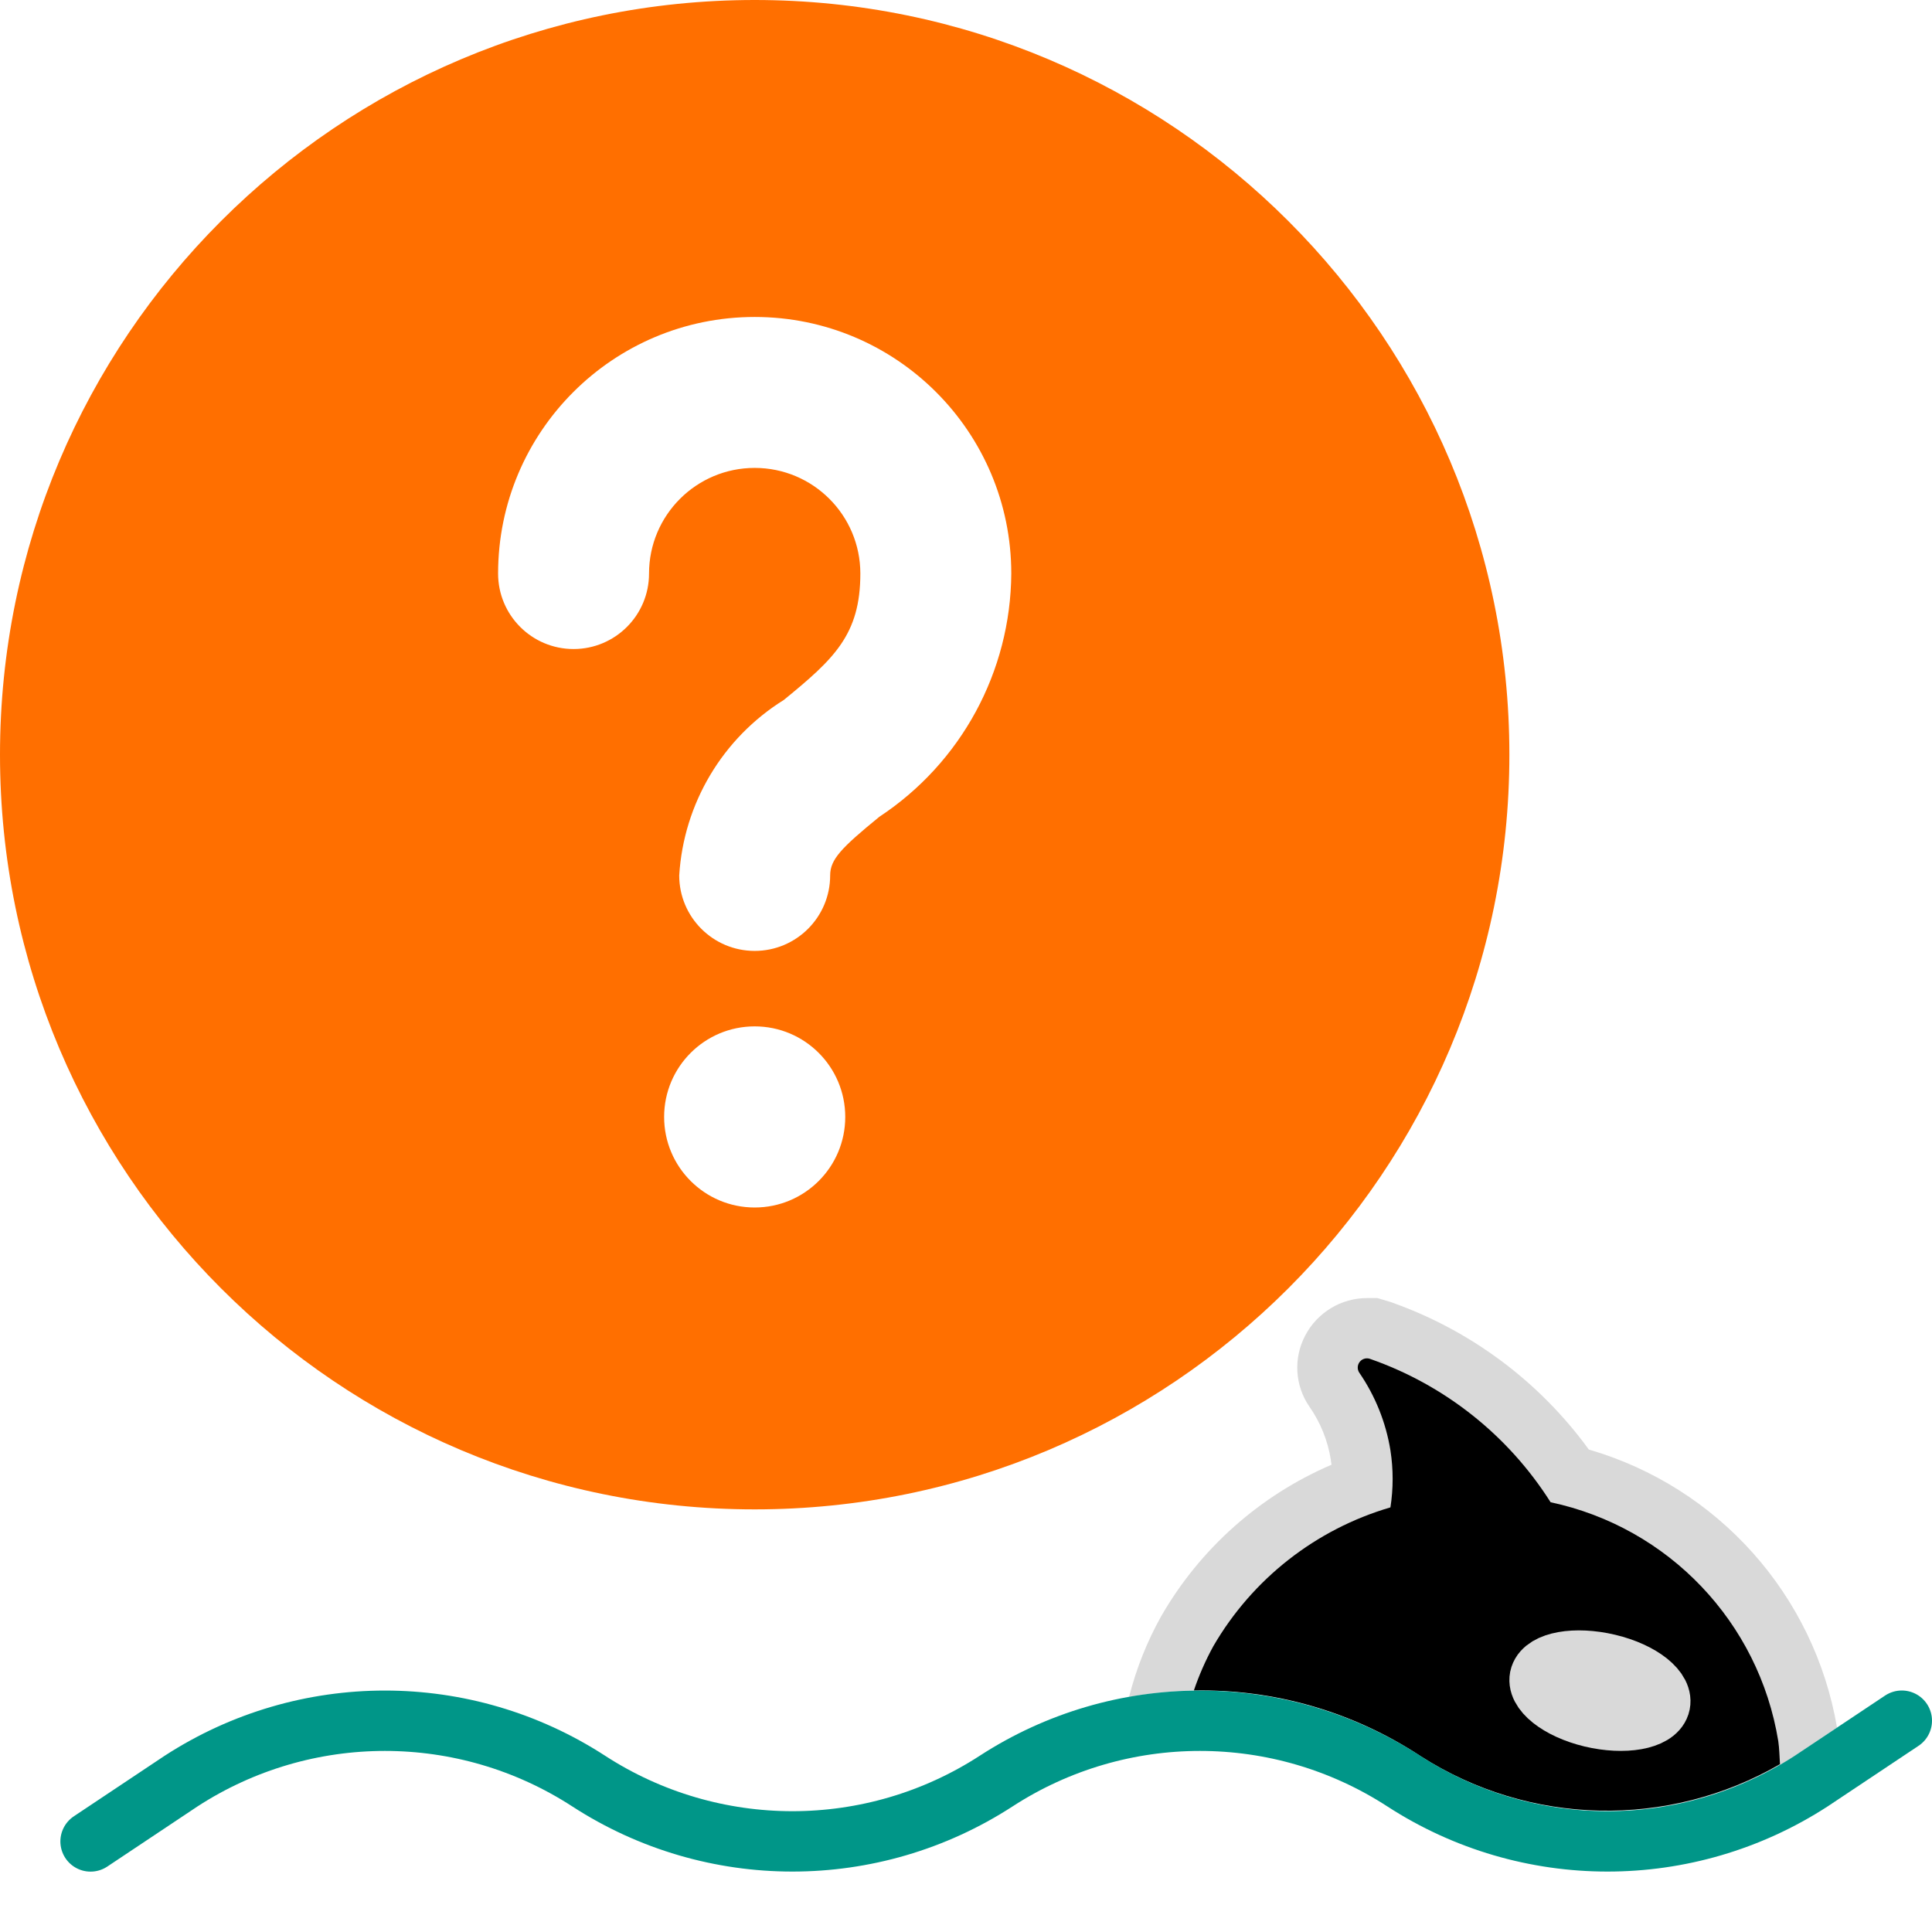
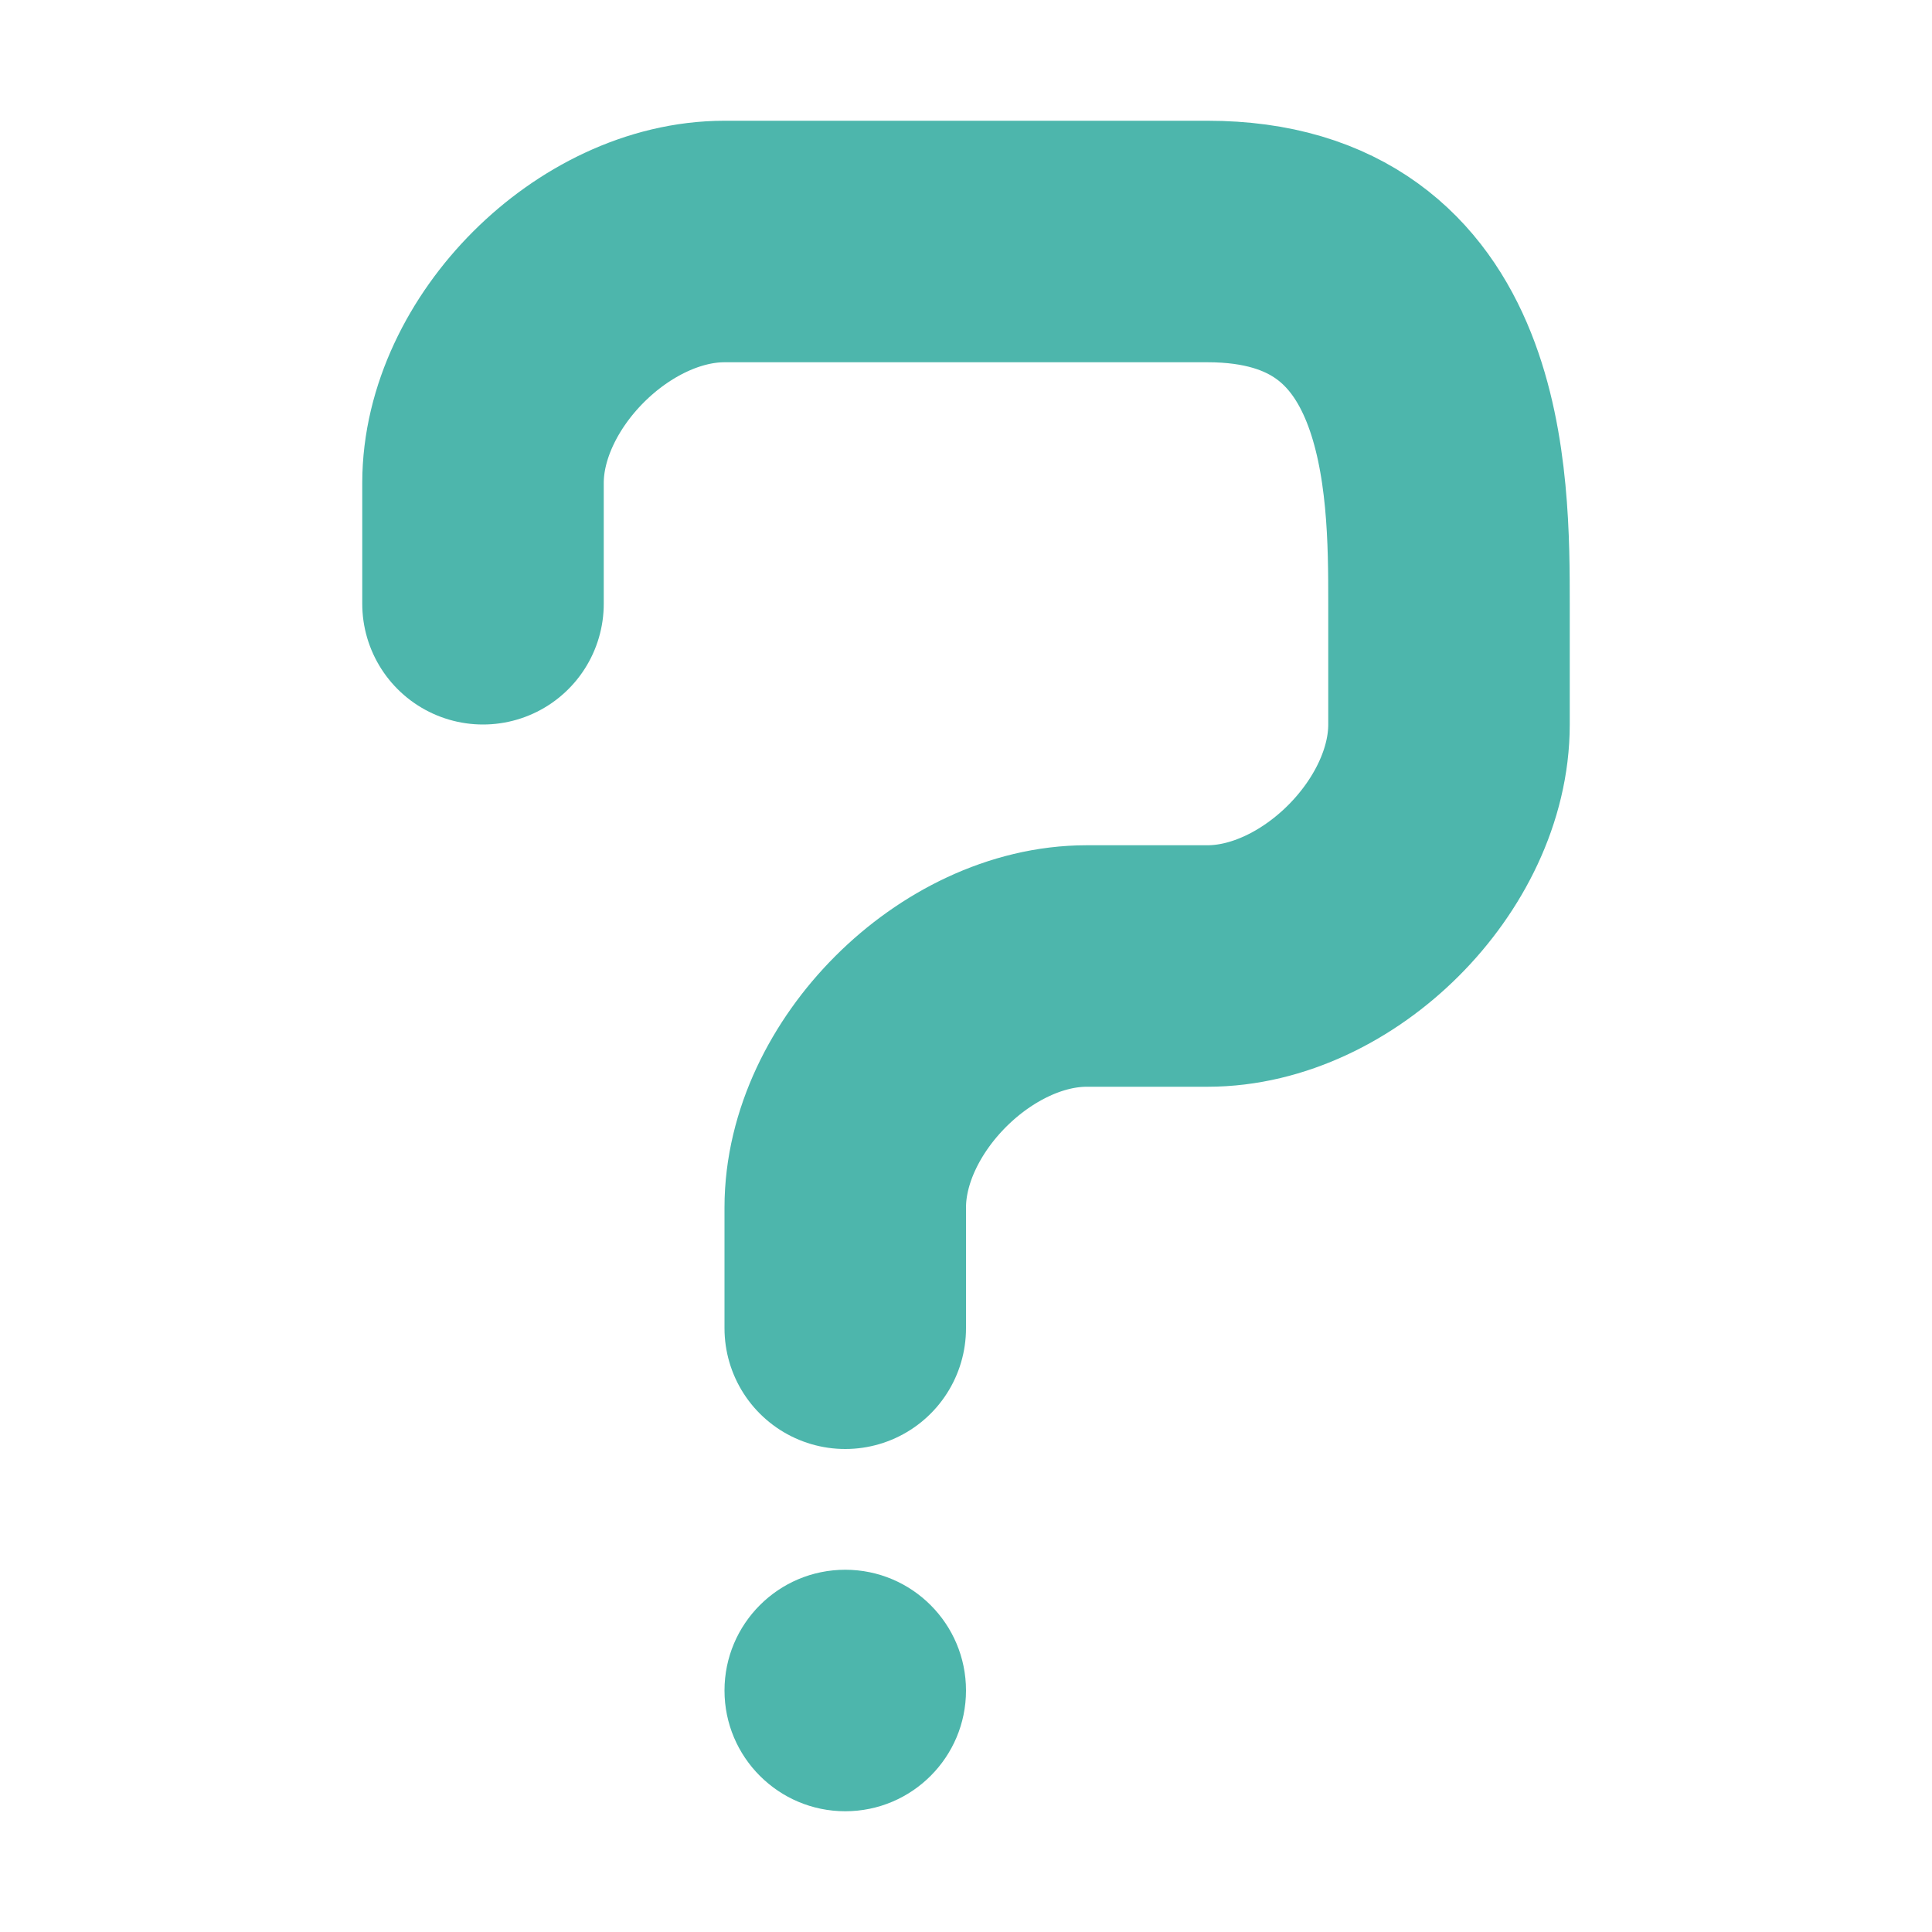
- <svg xmlns="http://www.w3.org/2000/svg" width="32" height="32" viewBox="0 0 32 32">
-   <path d="M23.527,29.084a5.722,5.722,0,0,0,6.2,0l.7-.469a5.816,5.816,0,0,0-4.111-4.606,6.871,6.871,0,0,0-3.285-2.444l-.216-.065h-.169a1.156,1.156,0,0,0-1.027.62,1.138,1.138,0,0,0,.07,1.18,2.116,2.116,0,0,1,.354.88c0,.026.008.053.012.08a5.972,5.972,0,0,0-2.824,2.513,5.511,5.511,0,0,0-.53,1.334A6.626,6.626,0,0,1,23.527,29.084Z" style="fill:#d9d9d9" />
-   <path d="M19.774,28a6.585,6.585,0,0,1,3.753,1.086,5.72,5.72,0,0,0,5.955.134c-.008-.127-.01-.254-.028-.38h0a4.84,4.84,0,0,0-3.771-3.958A5.8,5.8,0,0,0,22.7,22.51a.153.153,0,0,0-.188.223,3.165,3.165,0,0,1,.518,1.29,3.076,3.076,0,0,1,0,.944,5.022,5.022,0,0,0-2.934,2.3h0A4.611,4.611,0,0,0,19.774,28Z" />
-   <path d="M26.361,28.441c.546.13,1.052.039,1.129-.2s-.3-.546-.851-.677-1.052-.039-1.129.2S25.814,28.31,26.361,28.441Z" style="fill:#d9d9d9;stroke:#d9d9d9;stroke-miterlimit:10" />
-   <path d="M1.5,30.5l1.5-1a6.2,6.2,0,0,1,6.75,0h0a6.2,6.2,0,0,0,6.75,0h0a6.2,6.2,0,0,1,6.75,0h0a6.2,6.2,0,0,0,6.75,0l1.5-1" style="fill:none;stroke:#009688;stroke-linecap:round;stroke-linejoin:round" />
-   <path d="M12.5,25A12.5,12.5,0,1,0,0,12.5,12.5,12.5,0,0,0,12.5,25Zm0-5A1.5,1.5,0,1,1,14,18.5,1.5,1.5,0,0,1,12.5,20Zm0-4.25a1.25,1.25,0,0,1-1.25-1.25,3.692,3.692,0,0,1,1.733-2.907c.832-.68,1.267-1.081,1.267-2.093a1.75,1.75,0,0,0-3.5,0,1.25,1.25,0,0,1-2.5,0,4.25,4.25,0,0,1,8.5,0,4.862,4.862,0,0,1-2.186,4.029c-.63.515-.814.705-.814.971A1.25,1.25,0,0,1,12.5,15.75Z" style="fill:#ff6f00" />
+ <svg xmlns="http://www.w3.org/2000/svg" width="16" height="16" viewBox="0 0 16 16" fill="none">
+   <path d="M4 5C4 5 4 5 4 4C4 3 5 2 6 2C7 2 9 2 10 2C12 2 12 4 12 5V6C12 7 11 8 10 8C9 8 9 8 9 8C9 8 10 8 9 8C8 8 7 9 7 10C7 11 7 11 7 11" stroke="#4DB6AC" stroke-width="2" stroke-miterlimit="10" stroke-linecap="round" />
+   <path d="M7 15C7.552 15 8 14.552 8 14C8 13.448 7.552 13 7 13C6.448 13 6 13.448 6 14C6 14.552 6.448 15 7 15Z" fill="#4DB6AC" />
</svg>
